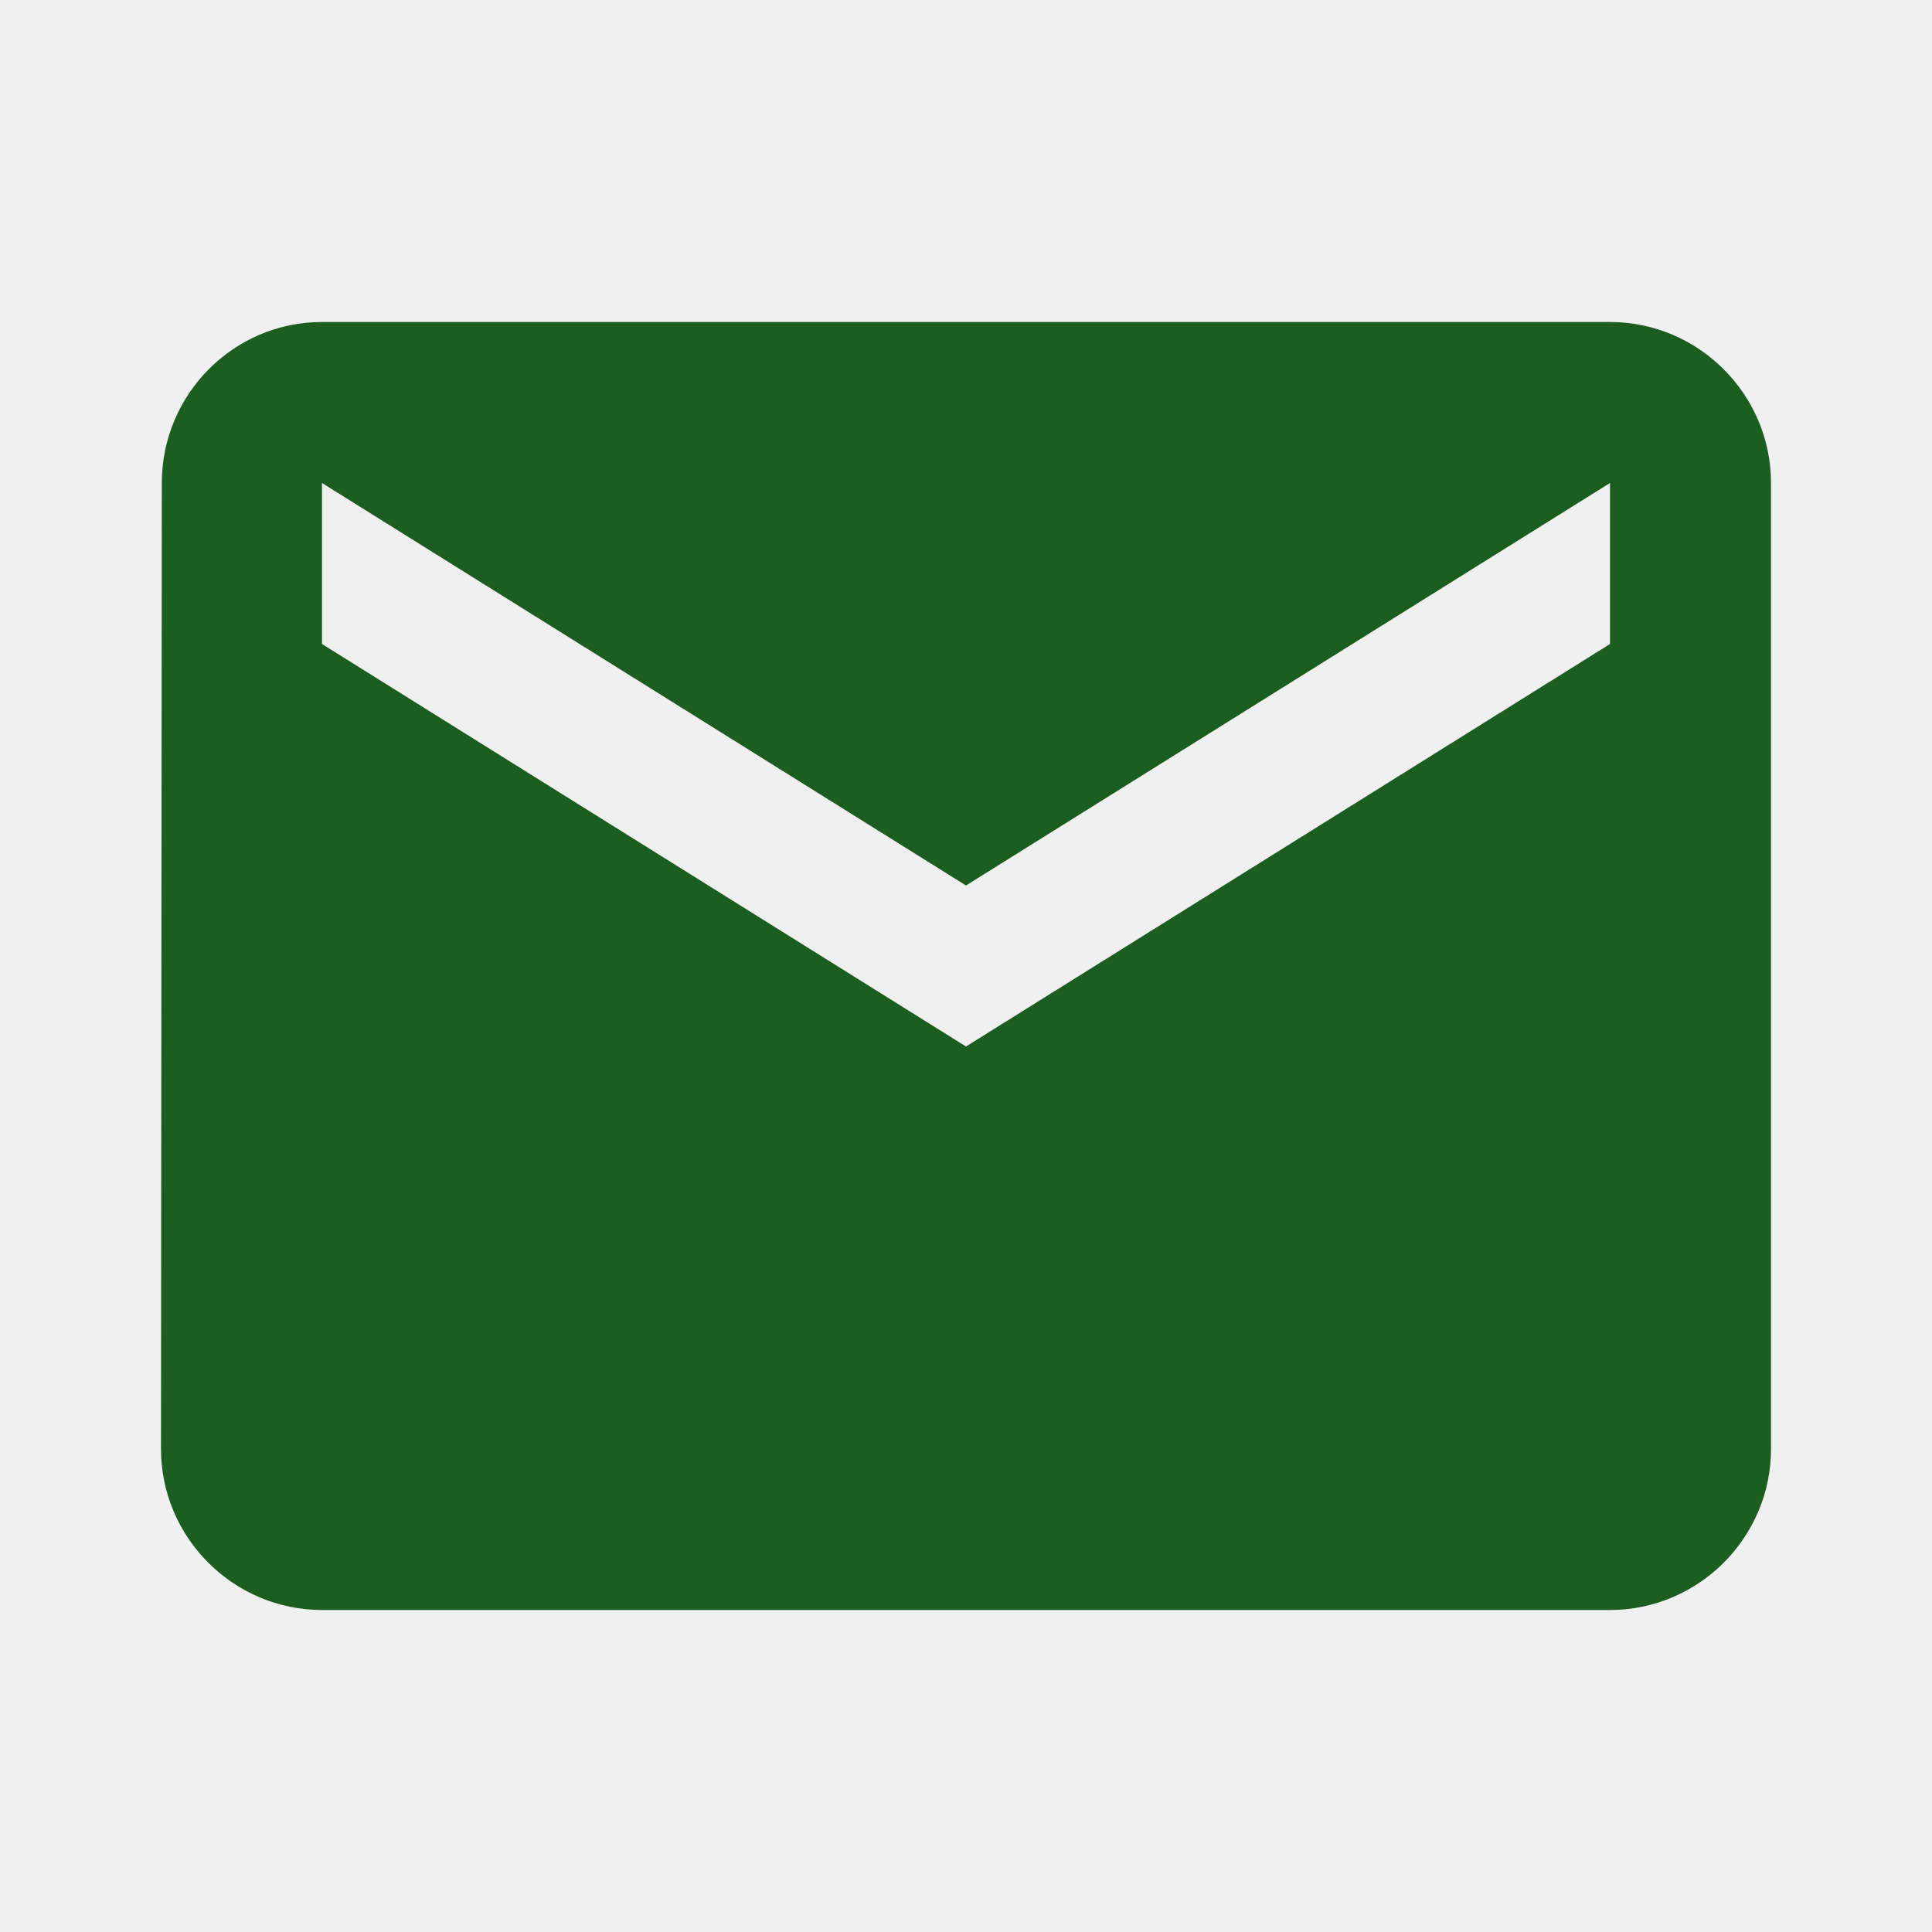
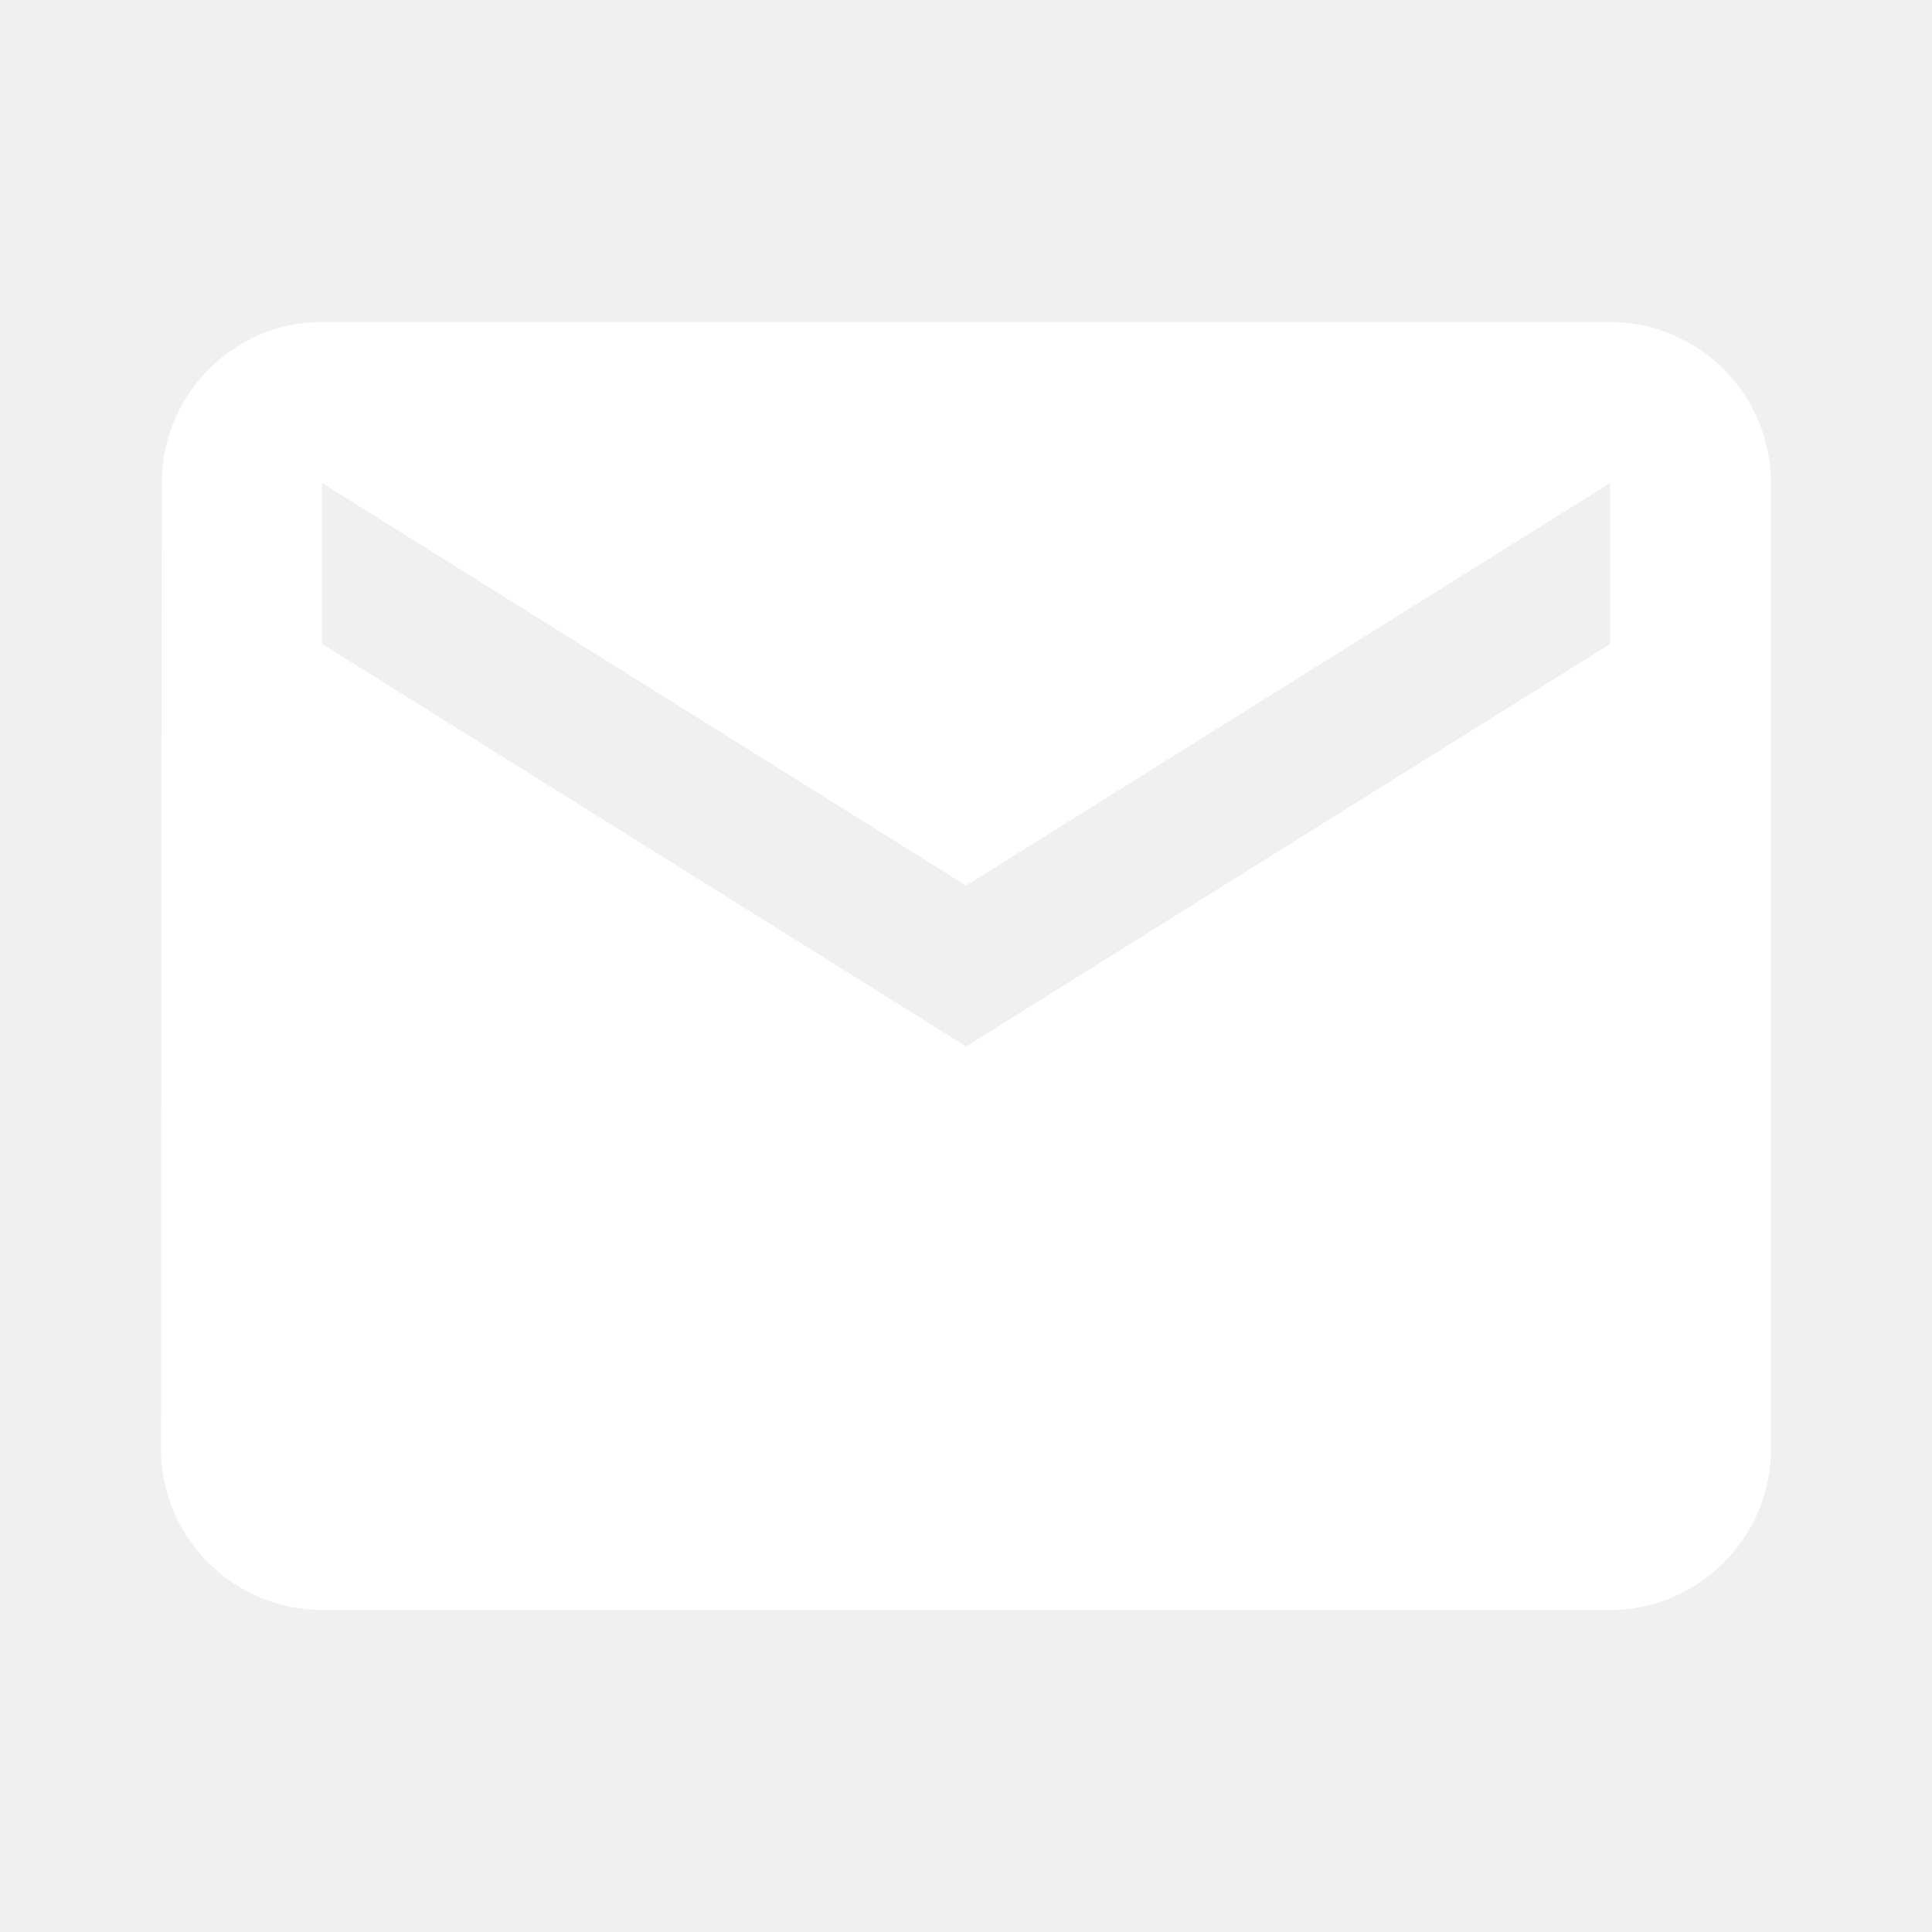
- <svg xmlns="http://www.w3.org/2000/svg" viewBox="0 0 24 24" width="32" height="32" fill="#1B5E20">
+ <svg xmlns="http://www.w3.org/2000/svg" viewBox="0 0 24 24" width="32" height="32" fill="#fff">
  <path d="M20 4H4c-1.1 0-1.99.9-1.99 2L2 18c0 1.1.9 2 2 2h16c1.1 0 2-.9 2-2V6c0-1.1-.9-2-2-2zm0 4l-8 5-8-5V6l8 5 8-5v2z" />
</svg>
